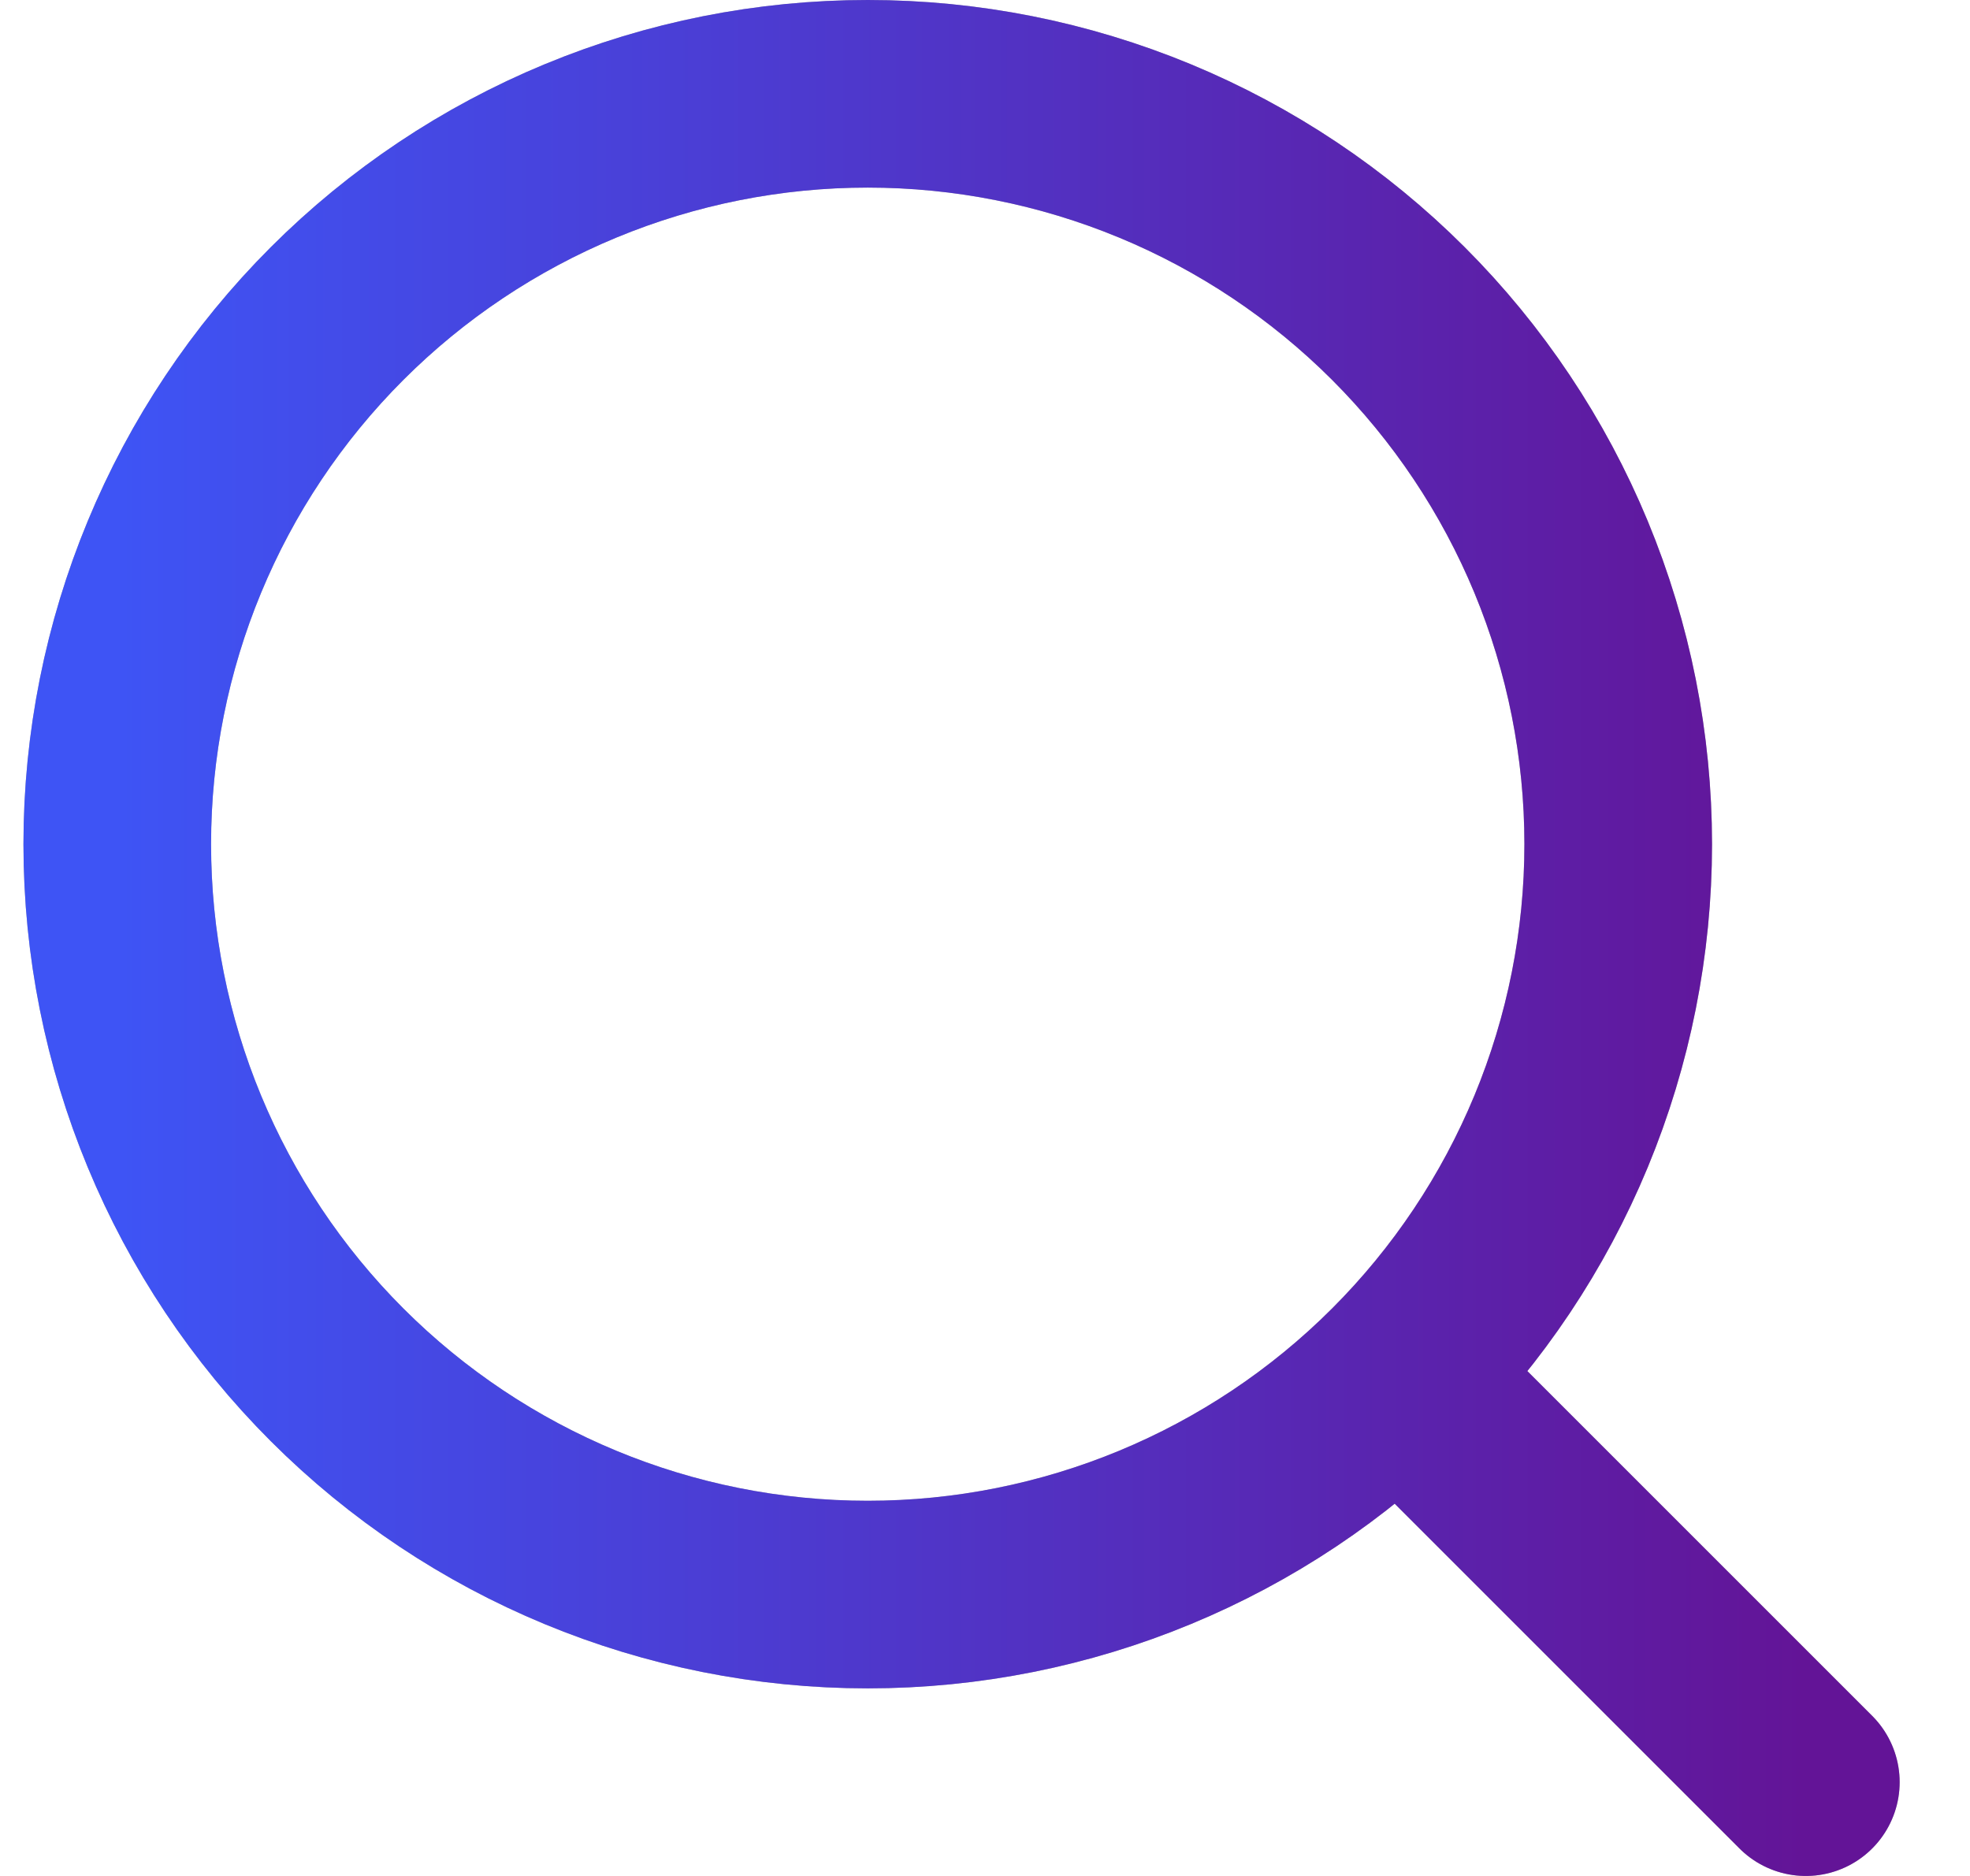
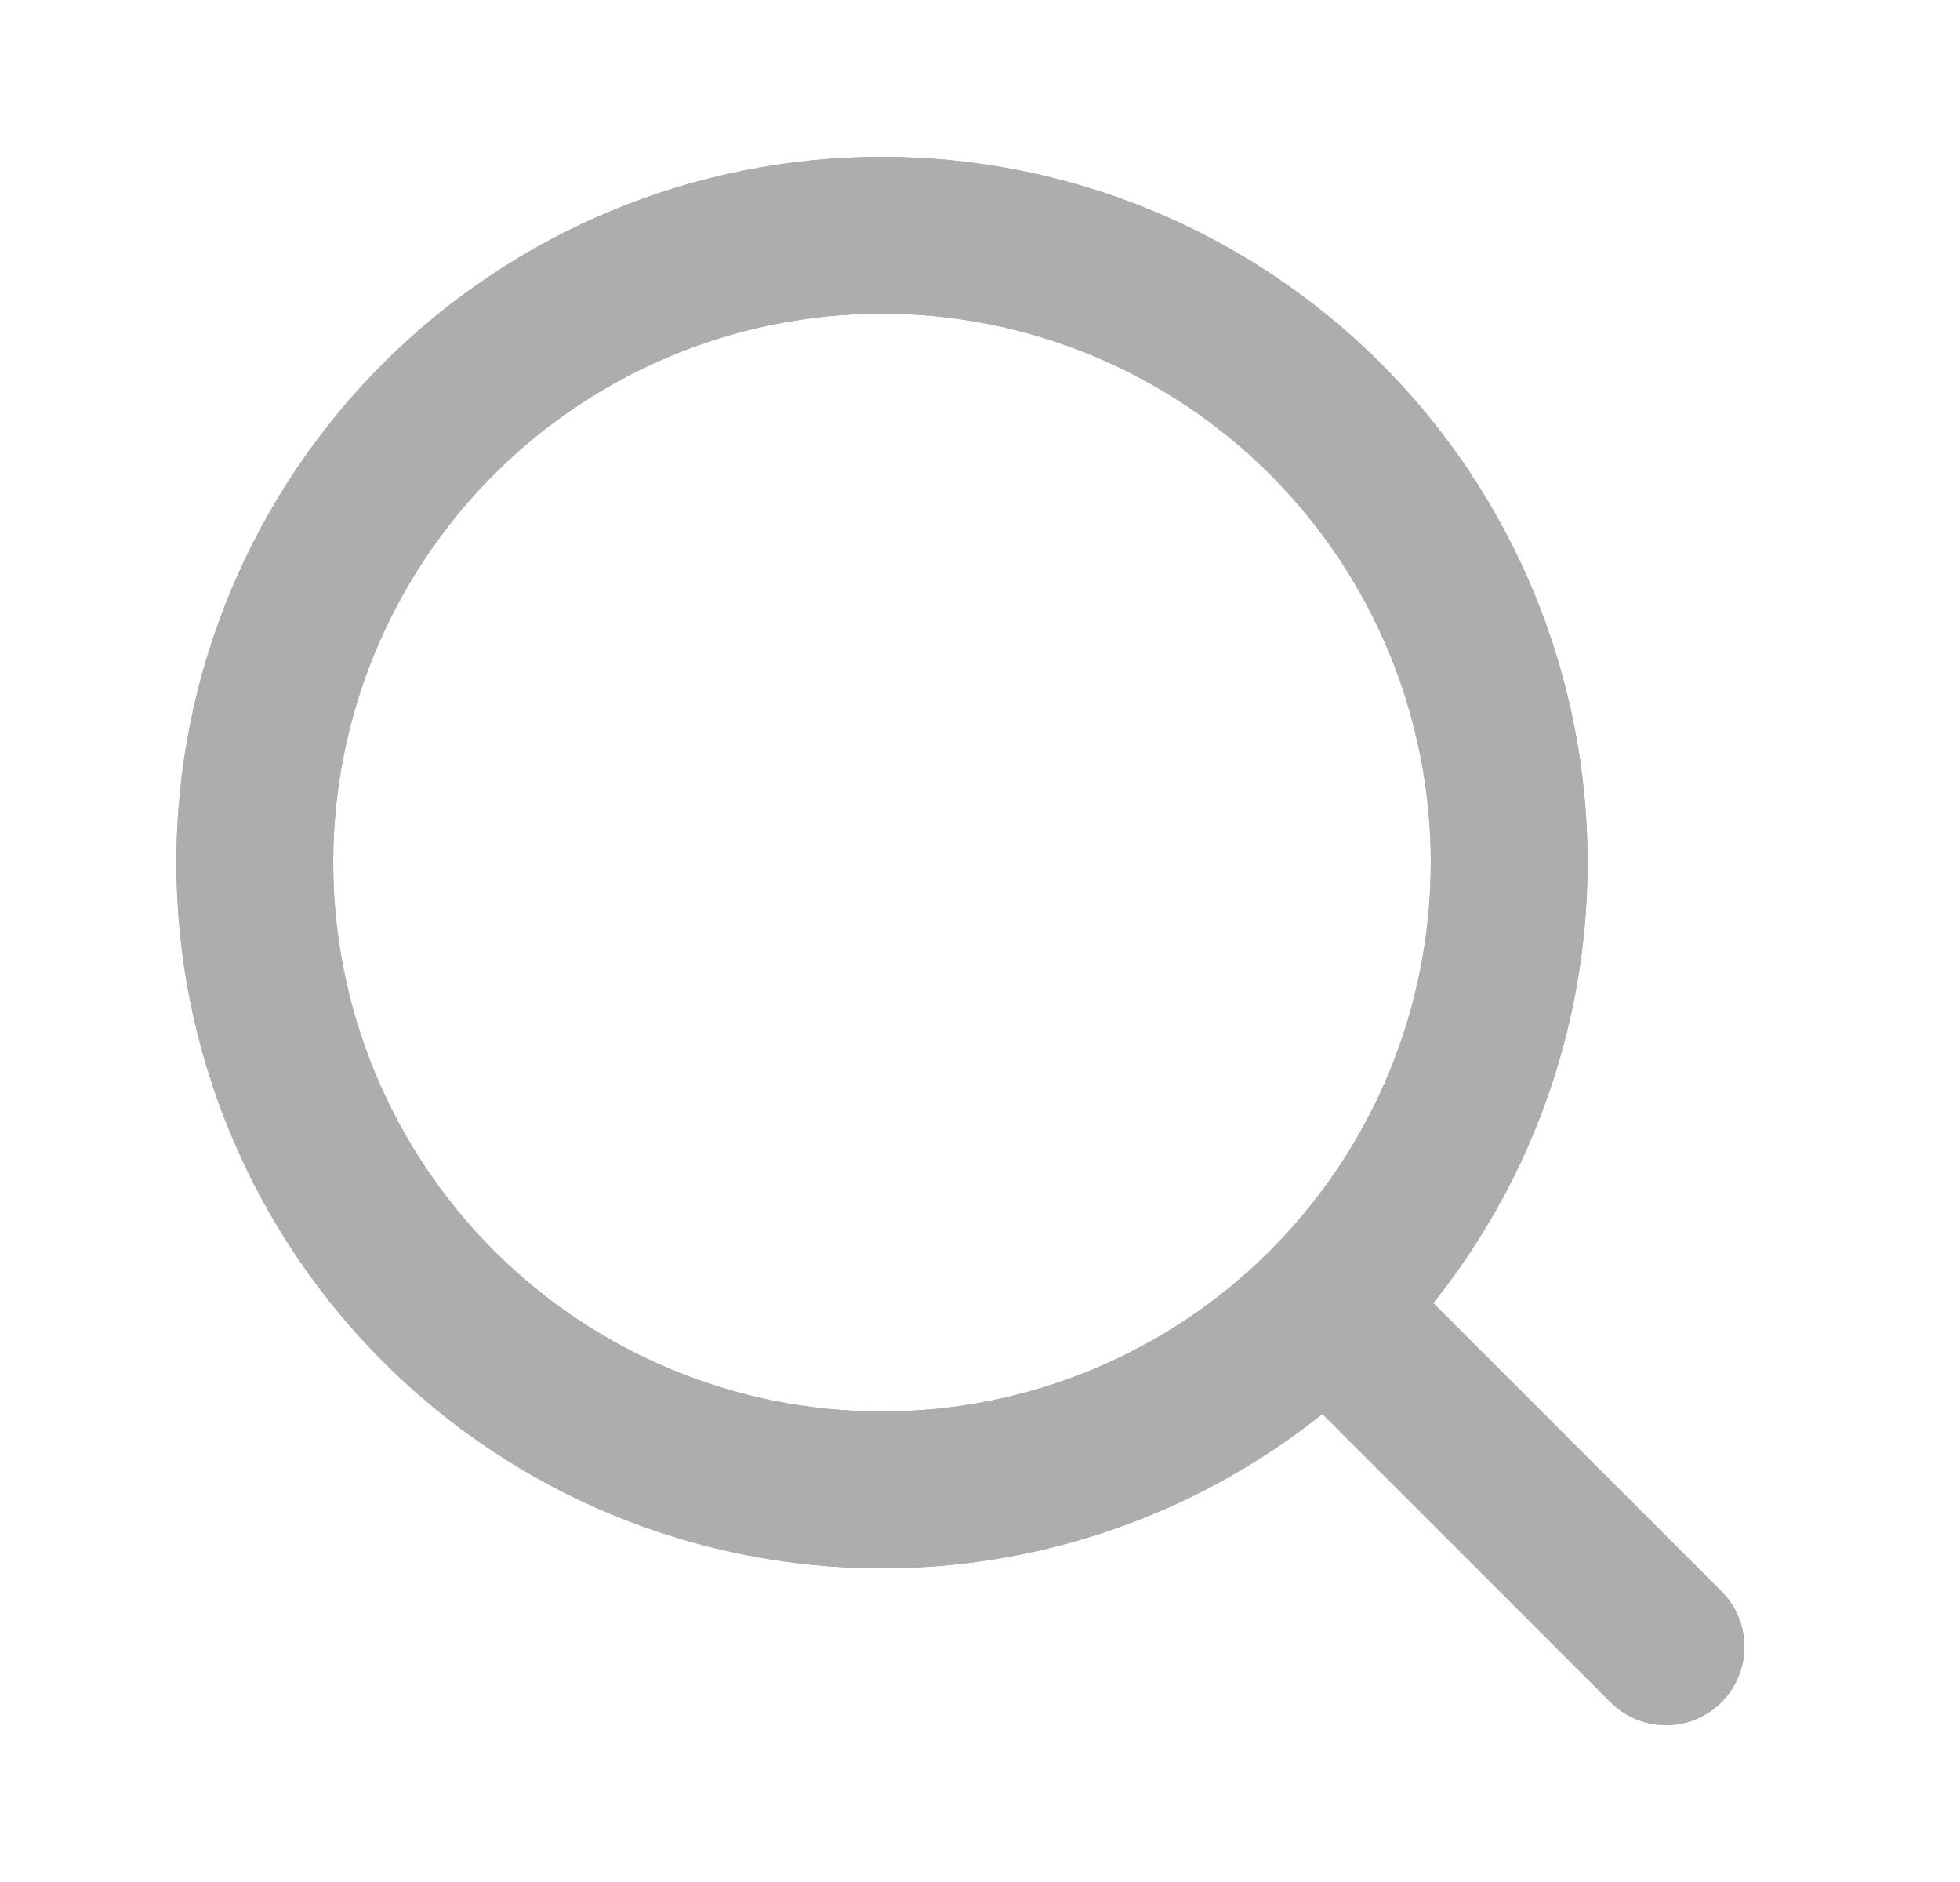
- <svg xmlns="http://www.w3.org/2000/svg" width="21" height="20" viewBox="0 0 21 20" fill="none">
-   <path d="M19.25 19L14.907 14.657M14.907 14.657C15.65 13.914 16.239 13.032 16.641 12.062C17.043 11.091 17.25 10.051 17.25 9C17.25 7.949 17.043 6.909 16.641 5.938C16.239 4.968 15.65 4.086 14.907 3.343C14.164 2.6 13.282 2.011 12.312 1.609C11.341 1.207 10.301 1 9.25 1C8.199 1 7.159 1.207 6.188 1.609C5.218 2.011 4.336 2.6 3.593 3.343C2.093 4.843 1.25 6.878 1.25 9C1.25 11.122 2.093 13.157 3.593 14.657C5.093 16.157 7.128 17 9.25 17C11.372 17 13.407 16.157 14.907 14.657Z" stroke="#ADADAD" stroke-width="2" stroke-linecap="round" stroke-linejoin="round" />
-   <path d="M19.25 19L14.907 14.657M14.907 14.657C15.65 13.914 16.239 13.032 16.641 12.062C17.043 11.091 17.25 10.051 17.25 9C17.25 7.949 17.043 6.909 16.641 5.938C16.239 4.968 15.65 4.086 14.907 3.343C14.164 2.6 13.282 2.011 12.312 1.609C11.341 1.207 10.301 1 9.25 1C8.199 1 7.159 1.207 6.188 1.609C5.218 2.011 4.336 2.6 3.593 3.343C2.093 4.843 1.25 6.878 1.25 9C1.25 11.122 2.093 13.157 3.593 14.657C5.093 16.157 7.128 17 9.25 17C11.372 17 13.407 16.157 14.907 14.657Z" stroke="url(#paint0_linear_32_387)" stroke-width="2" stroke-linecap="round" stroke-linejoin="round" />
-   <defs>
-     <linearGradient id="paint0_linear_32_387" x1="1.25" y1="10" x2="19.25" y2="10" gradientUnits="userSpaceOnUse">
-       <stop stop-color="#3E54F5" />
-       <stop offset="1" stop-color="#631497" />
-     </linearGradient>
-   </defs>
+ <svg xmlns="http://www.w3.org/2000/svg" width="25" height="24" viewBox="0 0 25 24" fill="none">
+   <path d="M21.25 21L16.907 16.657M16.907 16.657C17.65 15.914 18.239 15.032 18.641 14.062C19.043 13.091 19.25 12.051 19.25 11C19.25 9.949 19.043 8.909 18.641 7.938C18.239 6.968 17.65 6.086 16.907 5.343C16.164 4.6 15.282 4.011 14.312 3.609C13.341 3.207 12.301 3 11.25 3C10.199 3 9.159 3.207 8.188 3.609C7.218 4.011 6.336 4.6 5.593 5.343C4.093 6.843 3.25 8.878 3.25 11C3.25 13.122 4.093 15.157 5.593 16.657C7.093 18.157 9.128 19 11.25 19C13.372 19 15.407 18.157 16.907 16.657Z" stroke="#ADADAD" stroke-width="2" stroke-linecap="round" stroke-linejoin="round" />
+   <path d="M21.25 21L16.907 16.657M16.907 16.657C17.65 15.914 18.239 15.032 18.641 14.062C19.043 13.091 19.25 12.051 19.25 11C19.25 9.949 19.043 8.909 18.641 7.938C18.239 6.968 17.65 6.086 16.907 5.343C16.164 4.6 15.282 4.011 14.312 3.609C13.341 3.207 12.301 3 11.25 3C10.199 3 9.159 3.207 8.188 3.609C7.218 4.011 6.336 4.6 5.593 5.343C4.093 6.843 3.25 8.878 3.25 11C3.25 13.122 4.093 15.157 5.593 16.657C7.093 18.157 9.128 19 11.25 19C13.372 19 15.407 18.157 16.907 16.657Z" stroke="#ADADAD" stroke-width="2" stroke-linecap="round" stroke-linejoin="round" />
</svg>
